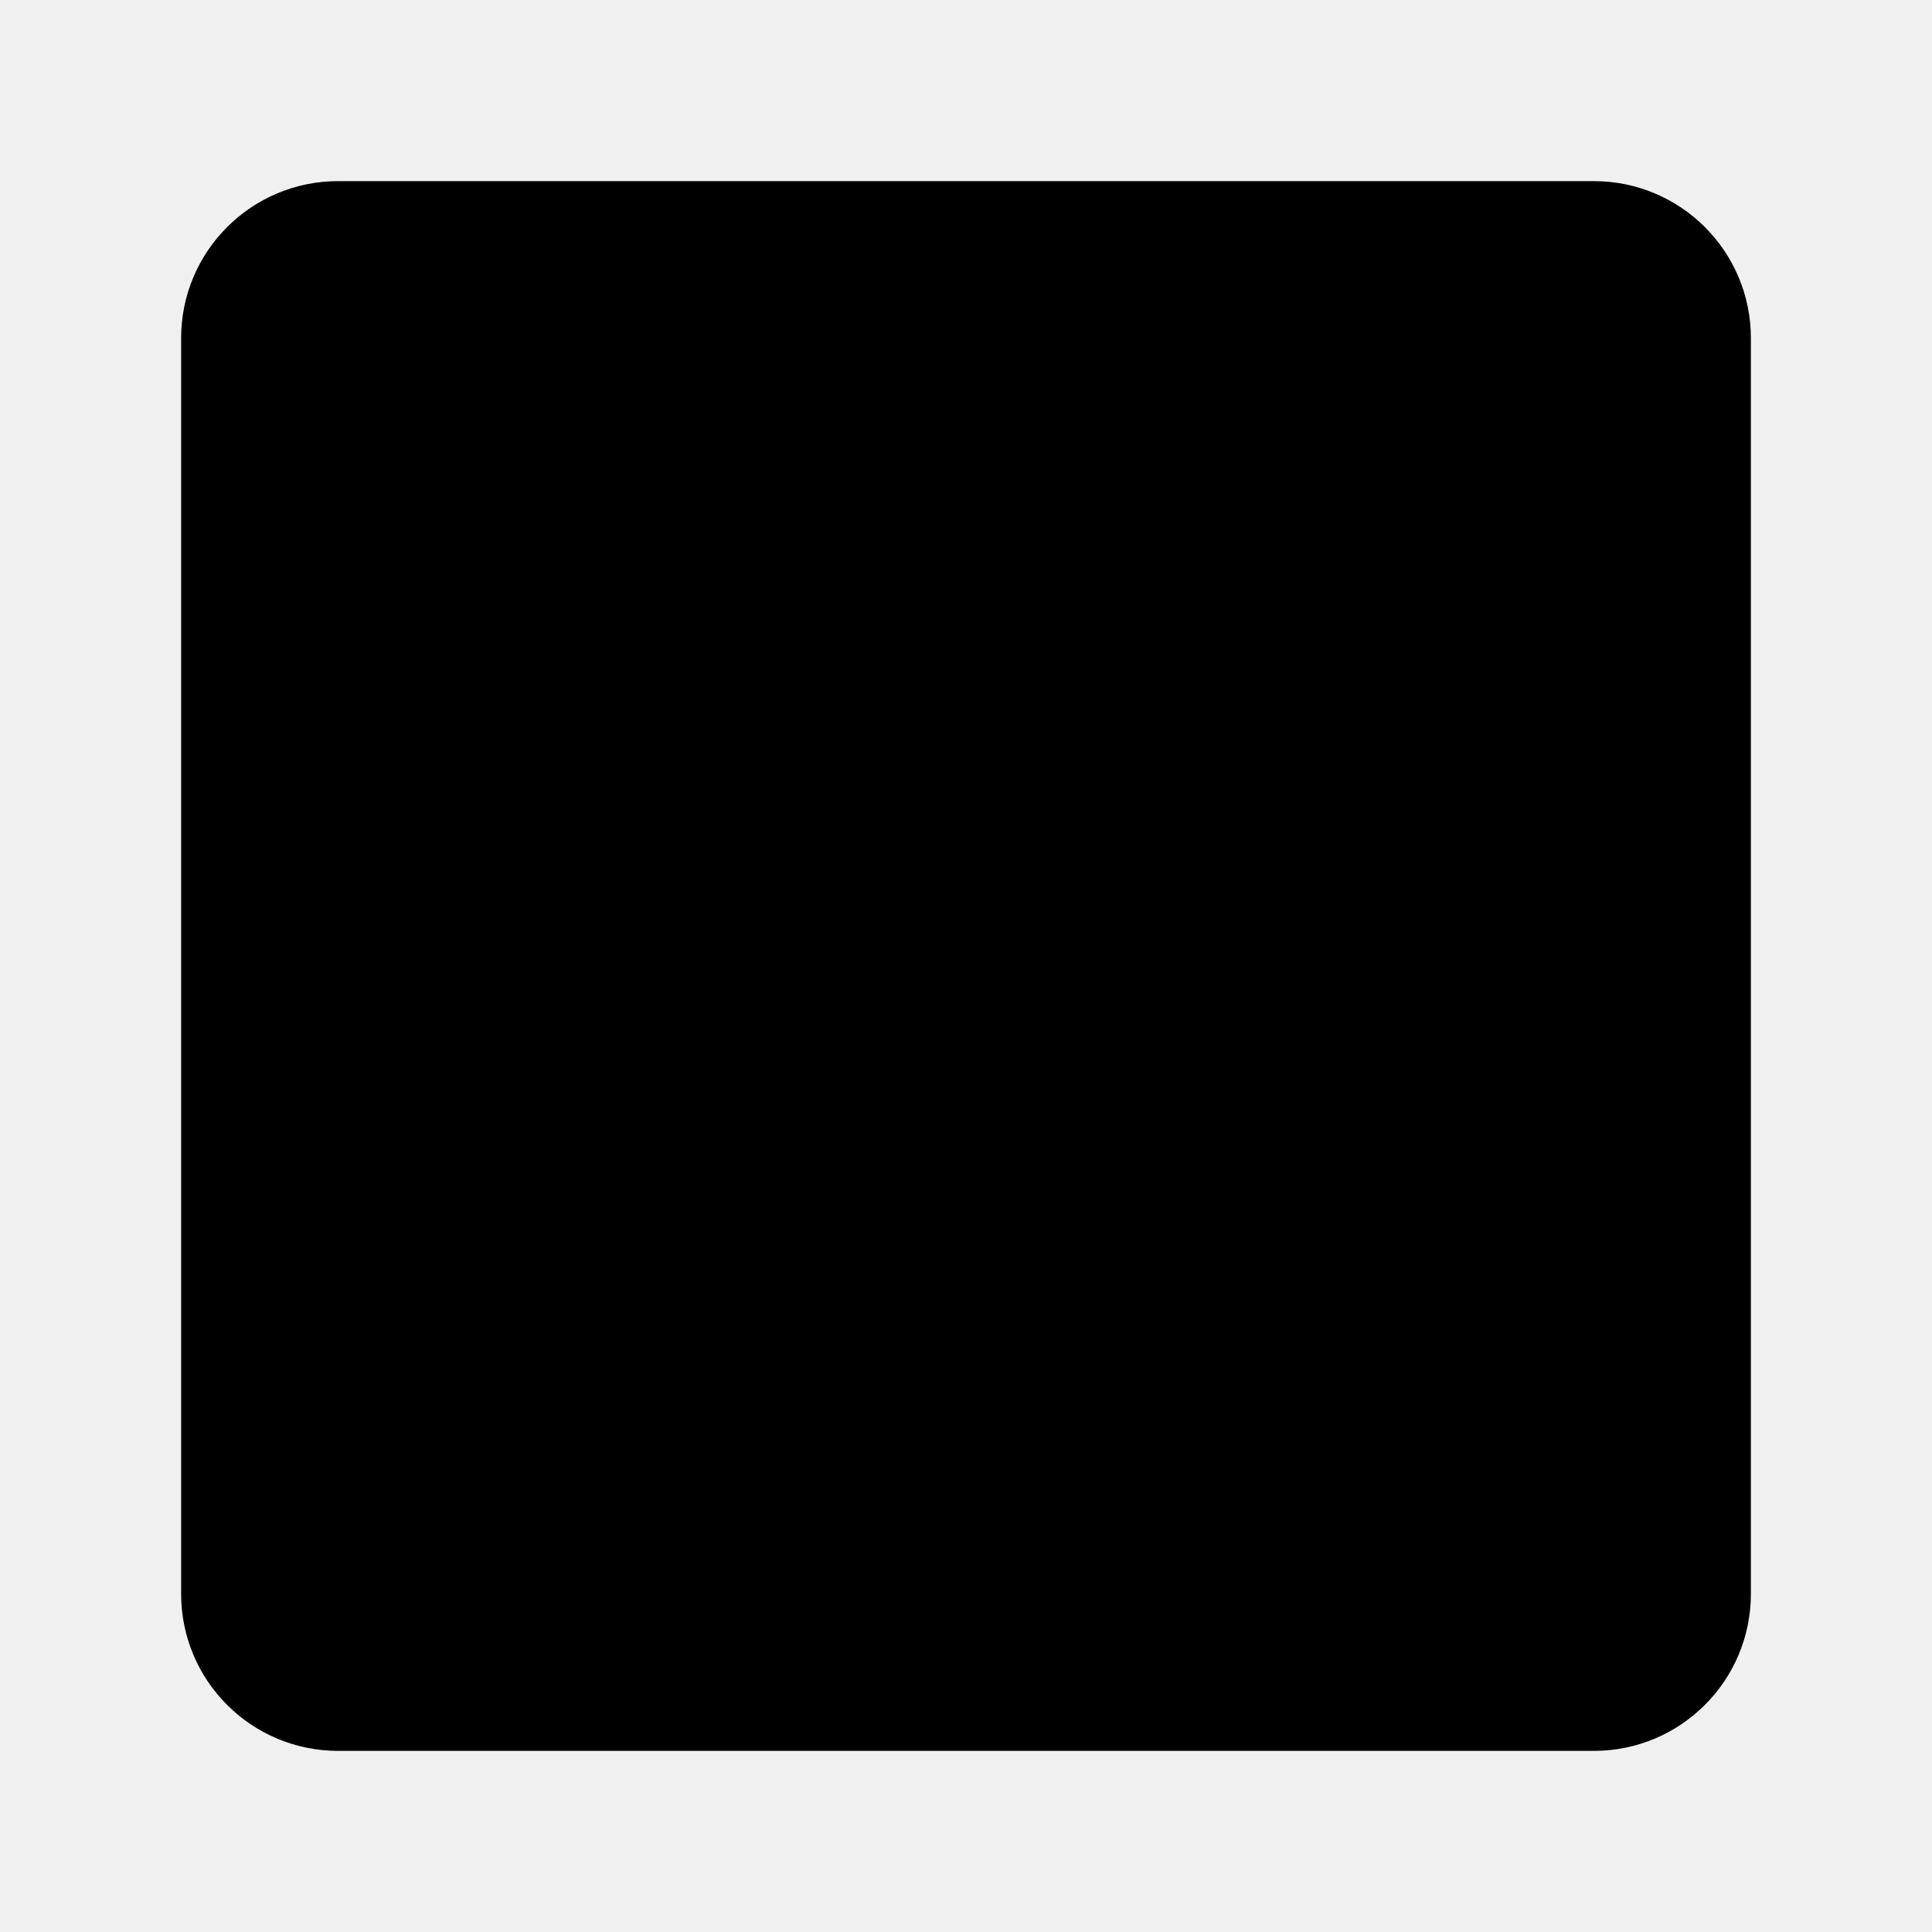
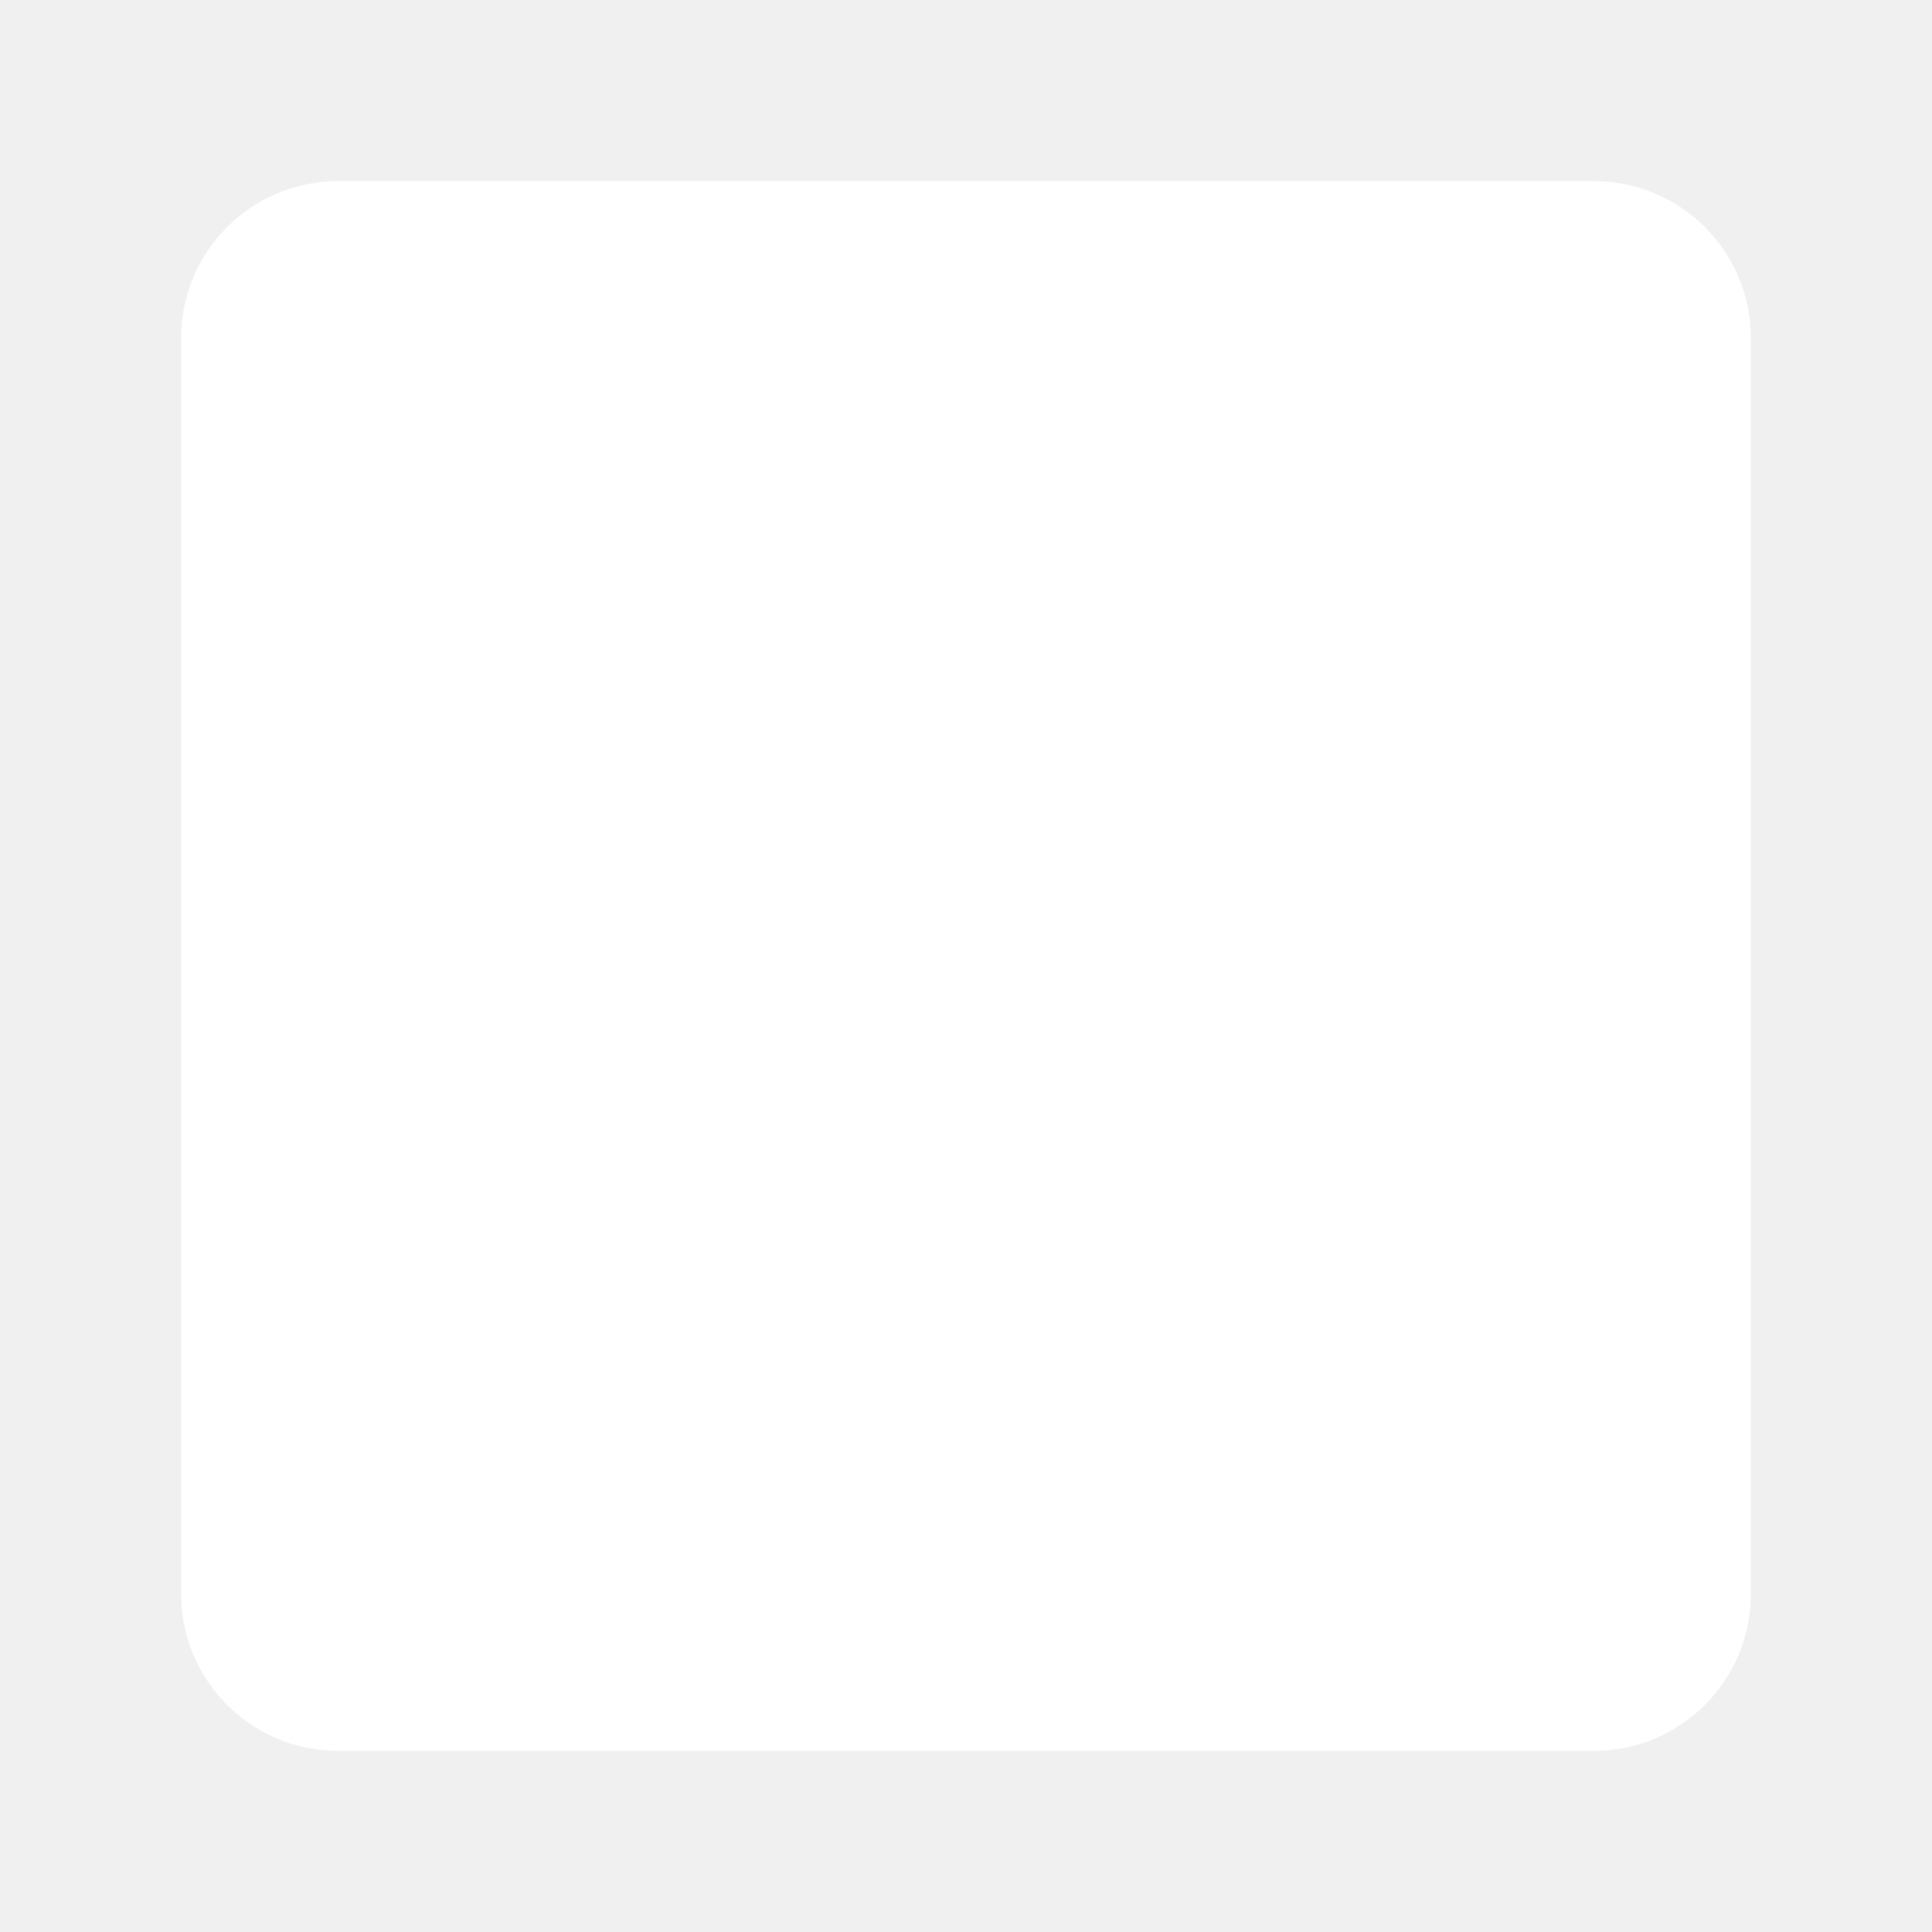
<svg xmlns="http://www.w3.org/2000/svg" fill="#000000" width="800px" height="800px" viewBox="0 0 32 32" id="icon" version="1.1">
  <defs id="defs280">
    <style id="style278">.cls-1{fill:none;}</style>
  </defs>
-   <path d="M 26.4,3 H 5.6 A 2.6,2.6 0 0 0 3,5.6 V 26.4 A 2.6,2.6 0 0 0 5.6,29 H 26.4 A 2.6,2.6 0 0 0 29,26.4 V 5.6 A 2.6,2.6 0 0 0 26.4,3 Z" id="path284" style="stroke-width:1.3" />
+   <path d="M 26.4,3 H 5.6 A 2.6,2.6 0 0 0 3,5.6 V 26.4 A 2.6,2.6 0 0 0 5.6,29 H 26.4 A 2.6,2.6 0 0 0 29,26.4 V 5.6 A 2.6,2.6 0 0 0 26.4,3 Z" id="path284" style="stroke-width:1.3;fill:#ffffff;fill-opacity:1" />
</svg>
